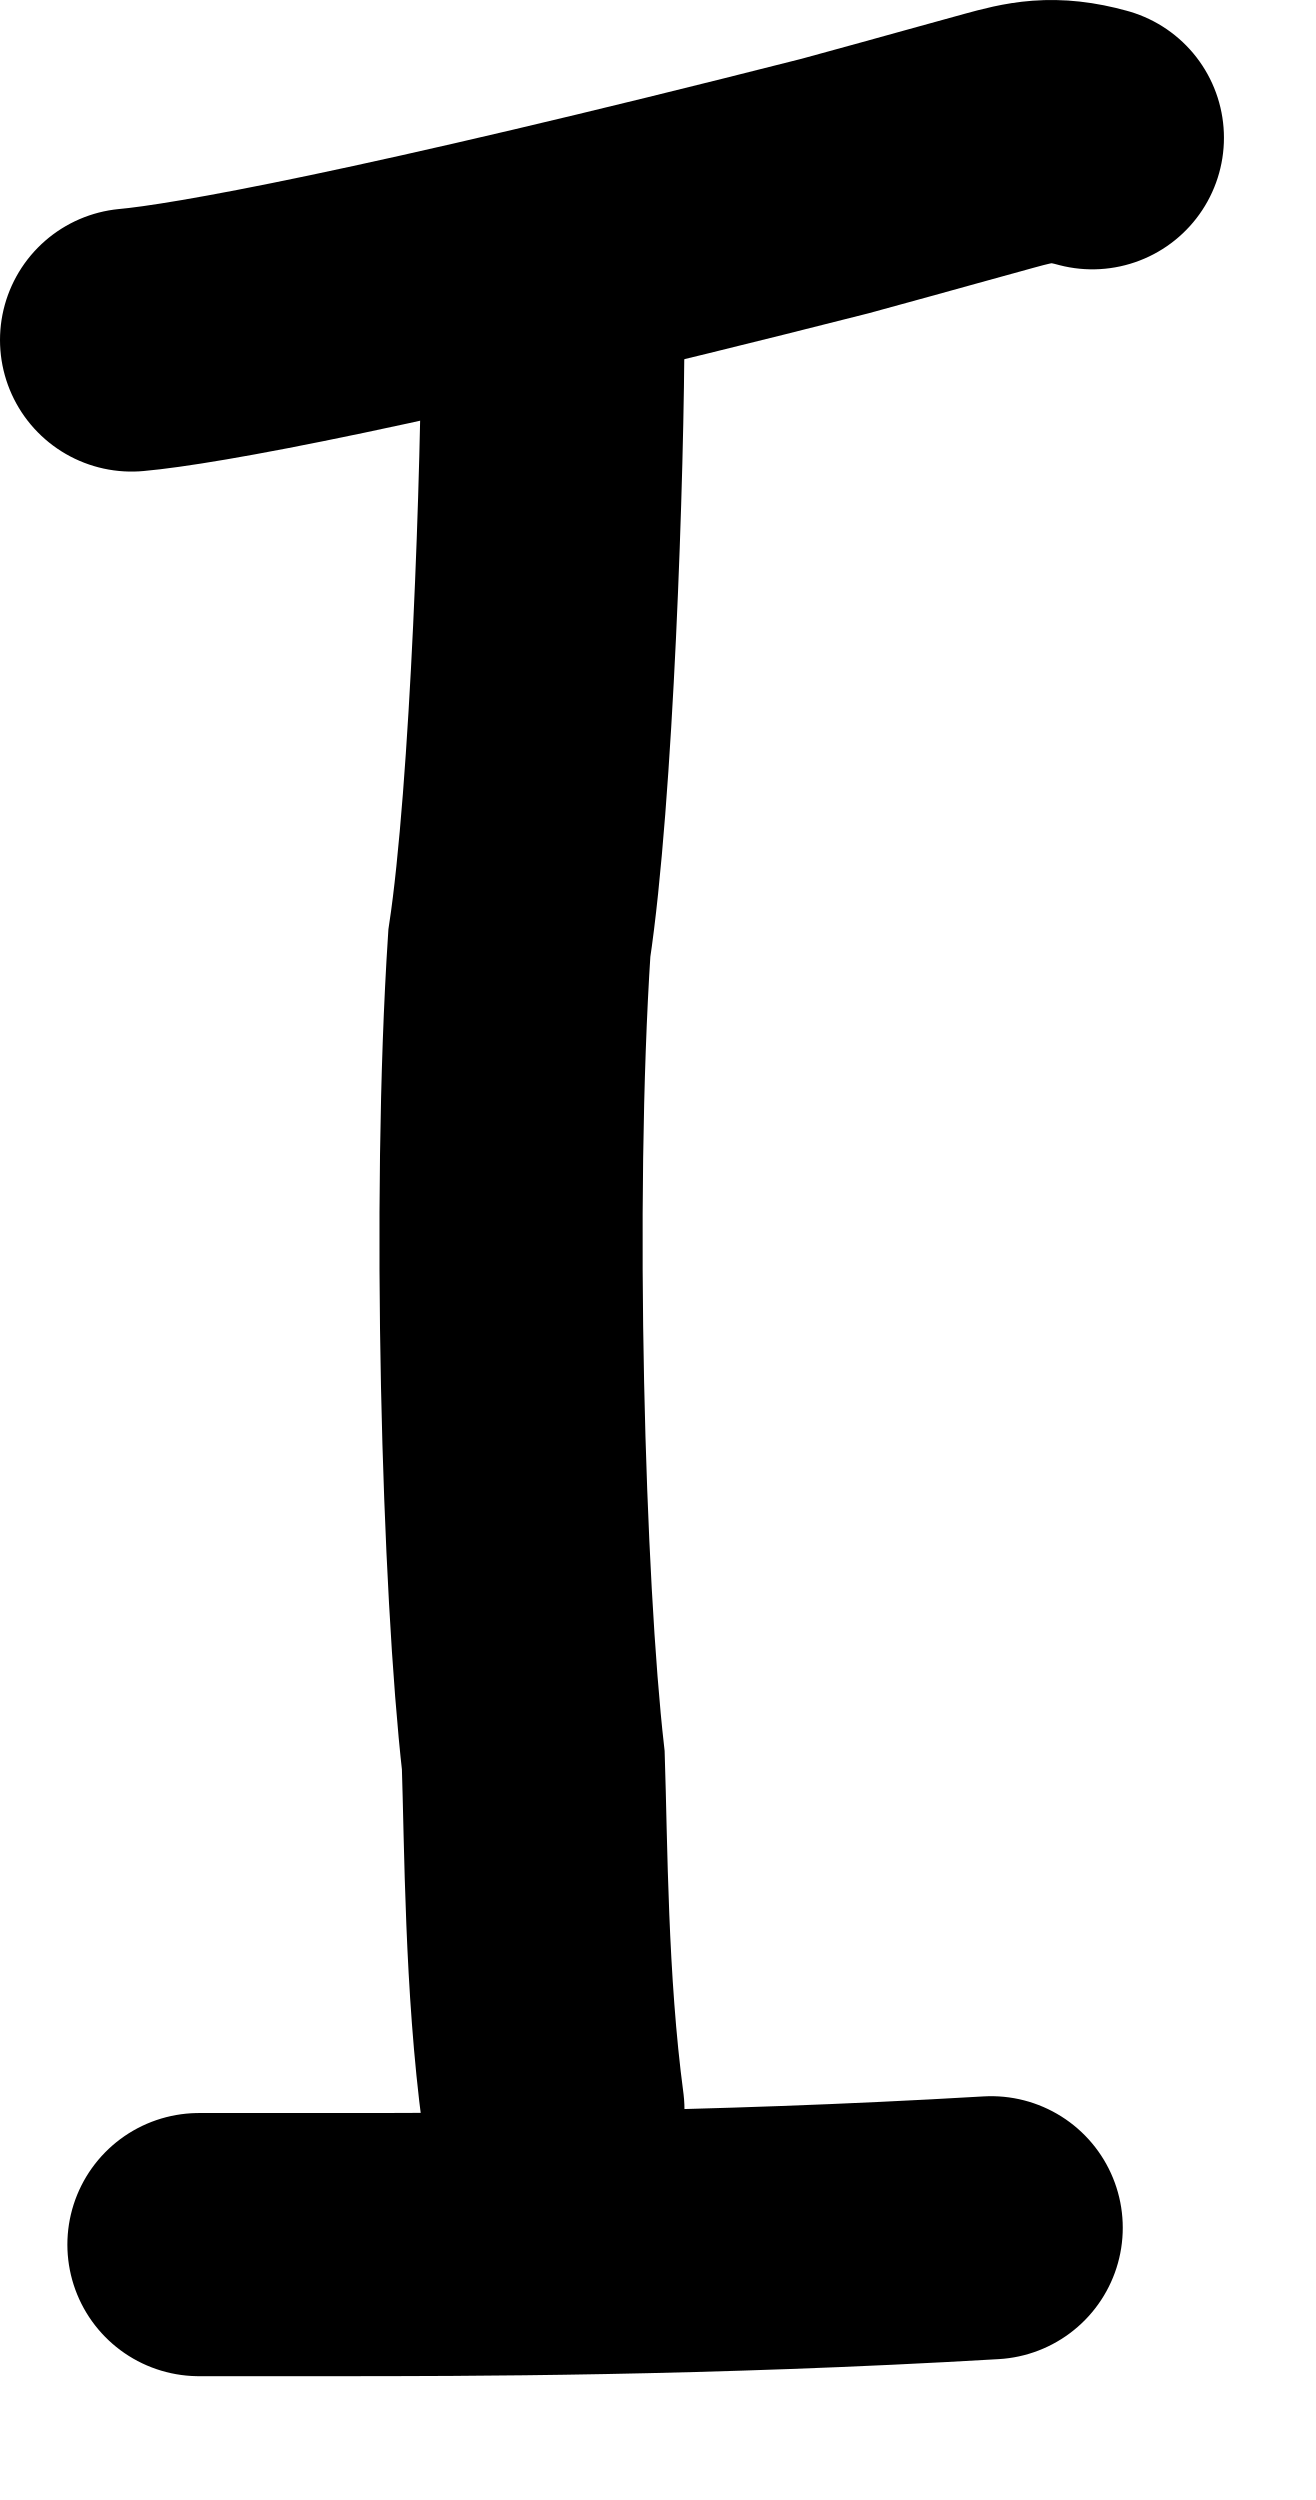
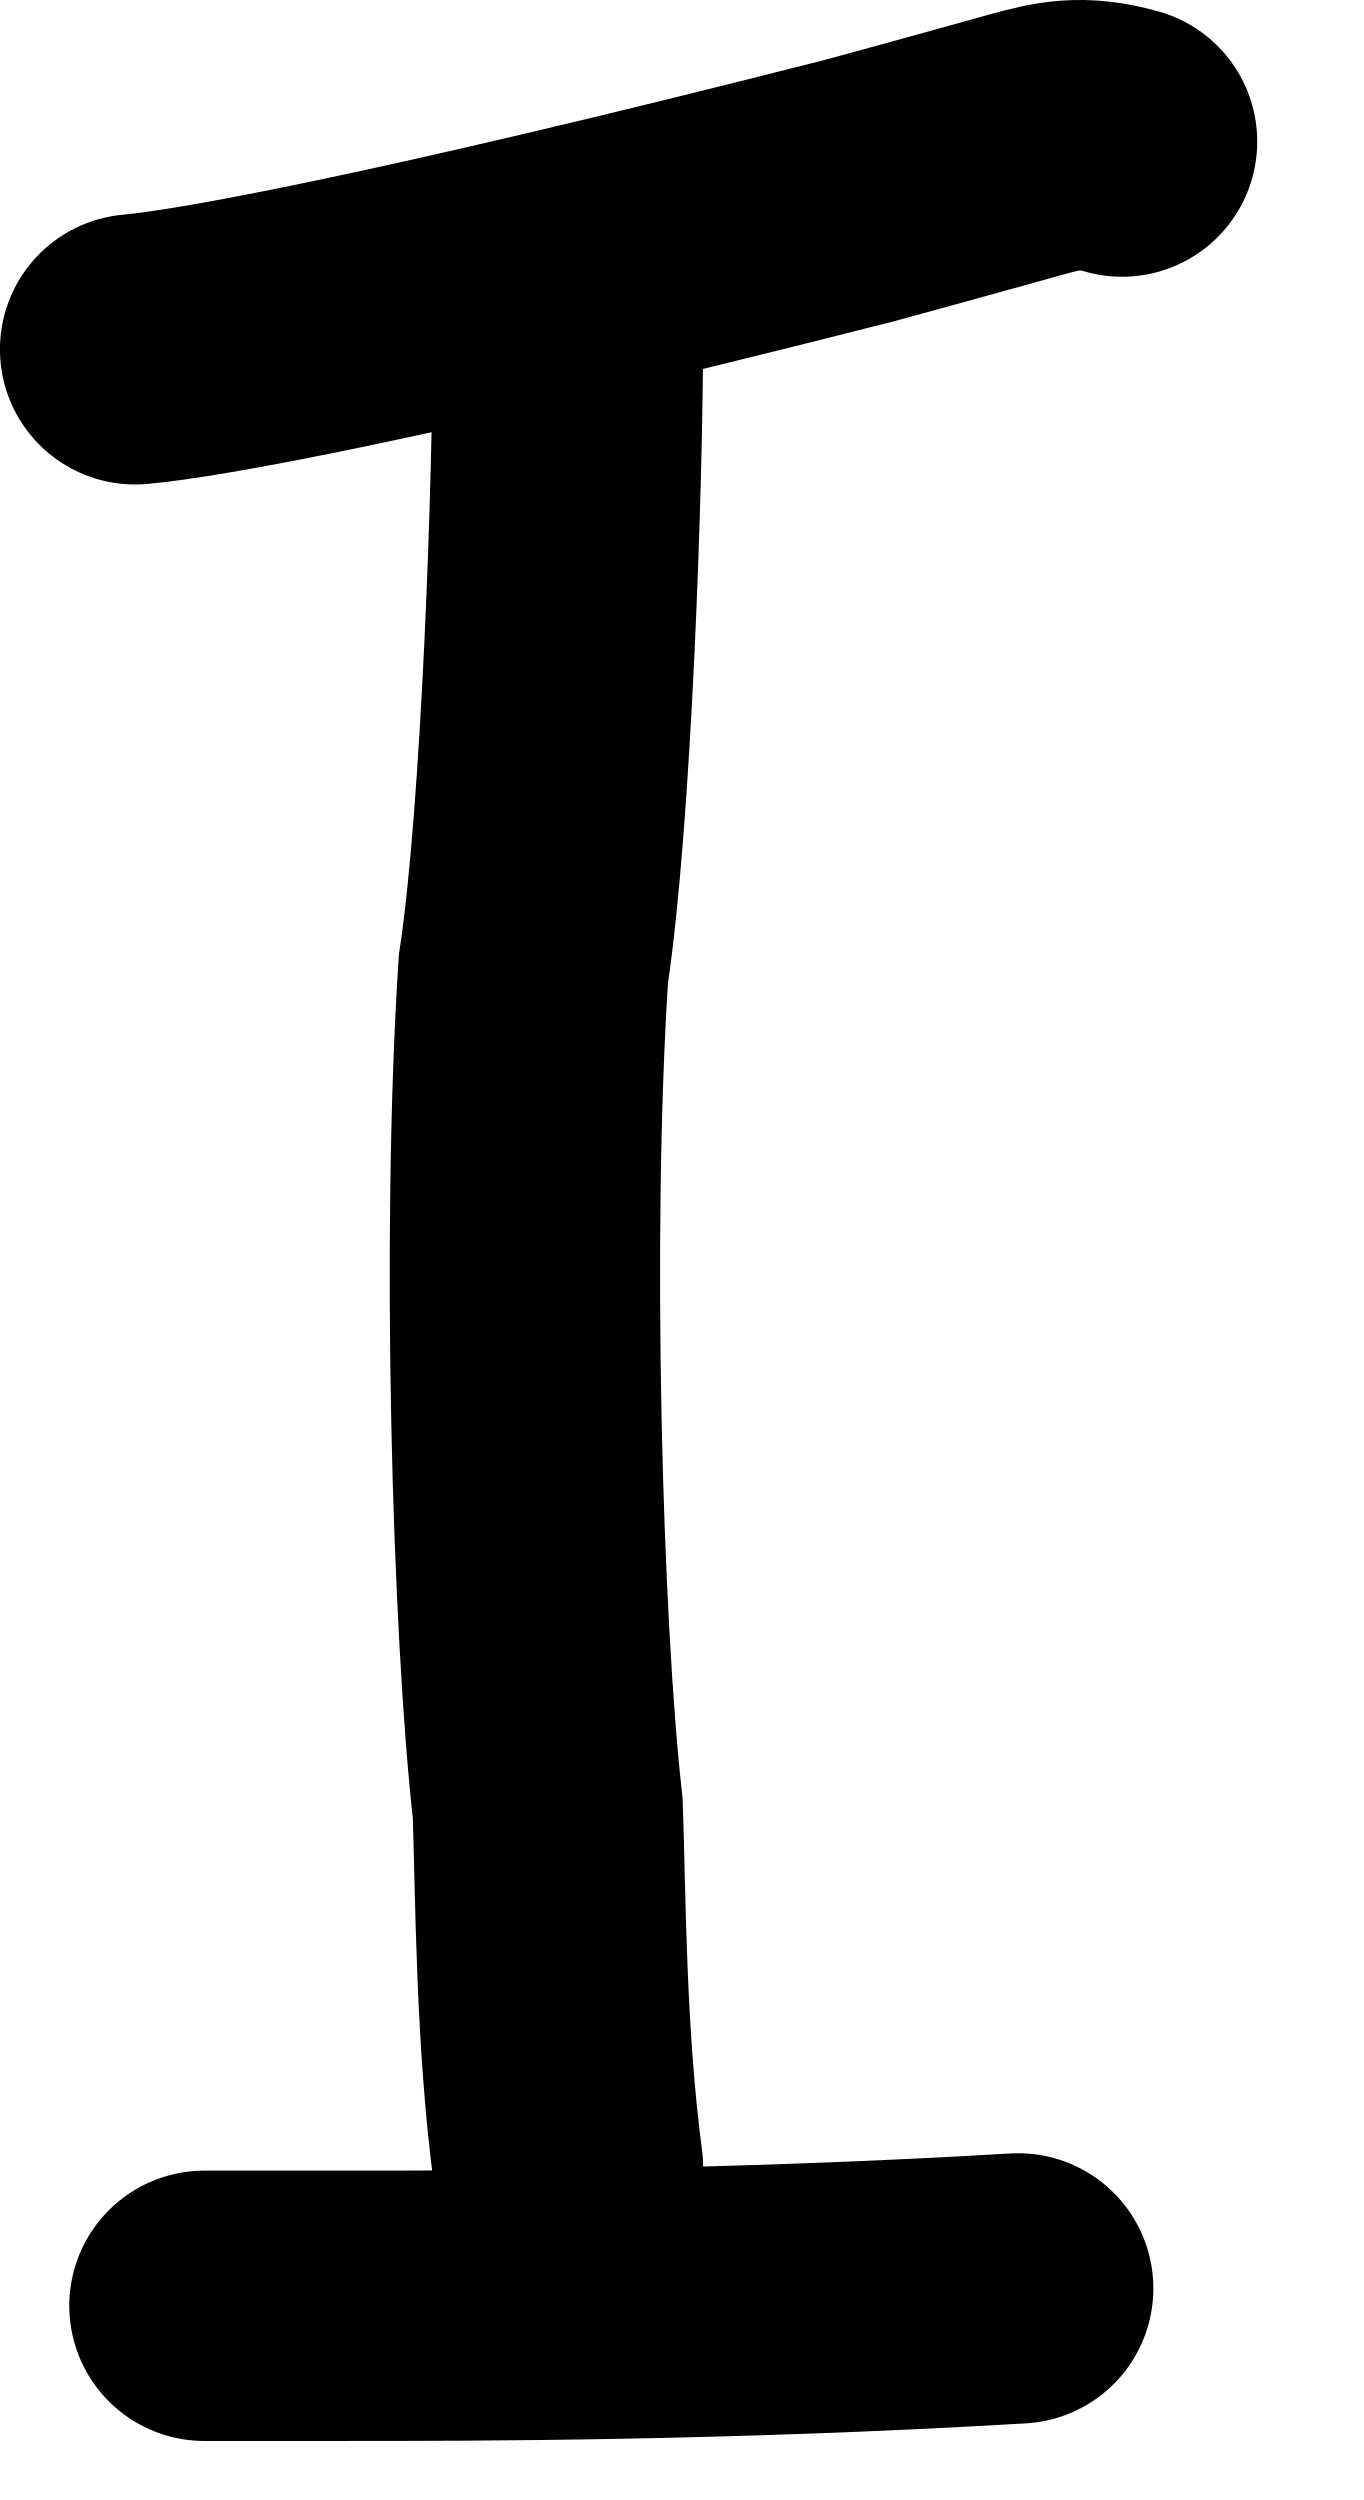
- <svg xmlns="http://www.w3.org/2000/svg" width="10" height="19" viewBox="0 0 10 19" fill="none">
-   <path d="M1 2.584C1.468 2.542 2.911 2.287 6.346 1.414C7.06 1.219 7.356 1.134 7.593 1.07C7.83 1.005 7.999 0.963 8.302 1.047" stroke="black" stroke-width="2" stroke-linecap="round" />
-   <path d="M4.202 2.456C4.202 3.556 4.118 6.038 3.947 7.17C3.818 9.148 3.903 12.058 4.053 13.38C4.074 14.017 4.074 15.074 4.202 16.034" stroke="black" stroke-width="2" stroke-linecap="round" />
-   <path d="M1.512 17.059C1.555 17.059 1.597 17.059 2.549 17.059C3.501 17.059 5.36 17.059 7.533 16.931" stroke="black" stroke-width="2" stroke-linecap="round" />
+ <svg xmlns="http://www.w3.org/2000/svg" width="12" height="22" viewBox="0 0 12 22" fill="none">
+   <path d="M1.189 3.074C1.746 3.024 3.463 2.72 7.548 1.681C8.398 1.45 8.75 1.349 9.031 1.272C9.313 1.195 9.514 1.145 9.874 1.246" stroke="black" stroke-width="2.379" stroke-linecap="round" />
+   <path d="M4.998 2.921C4.998 4.23 4.898 7.181 4.694 8.528C4.541 10.881 4.642 14.342 4.82 15.914C4.846 16.672 4.846 17.929 4.998 19.072" stroke="black" stroke-width="2.379" stroke-linecap="round" />
+   <path d="M1.799 20.291C1.849 20.291 1.899 20.291 3.031 20.291C4.163 20.291 6.376 20.291 8.96 20.138" stroke="black" stroke-width="2.379" stroke-linecap="round" />
</svg>
